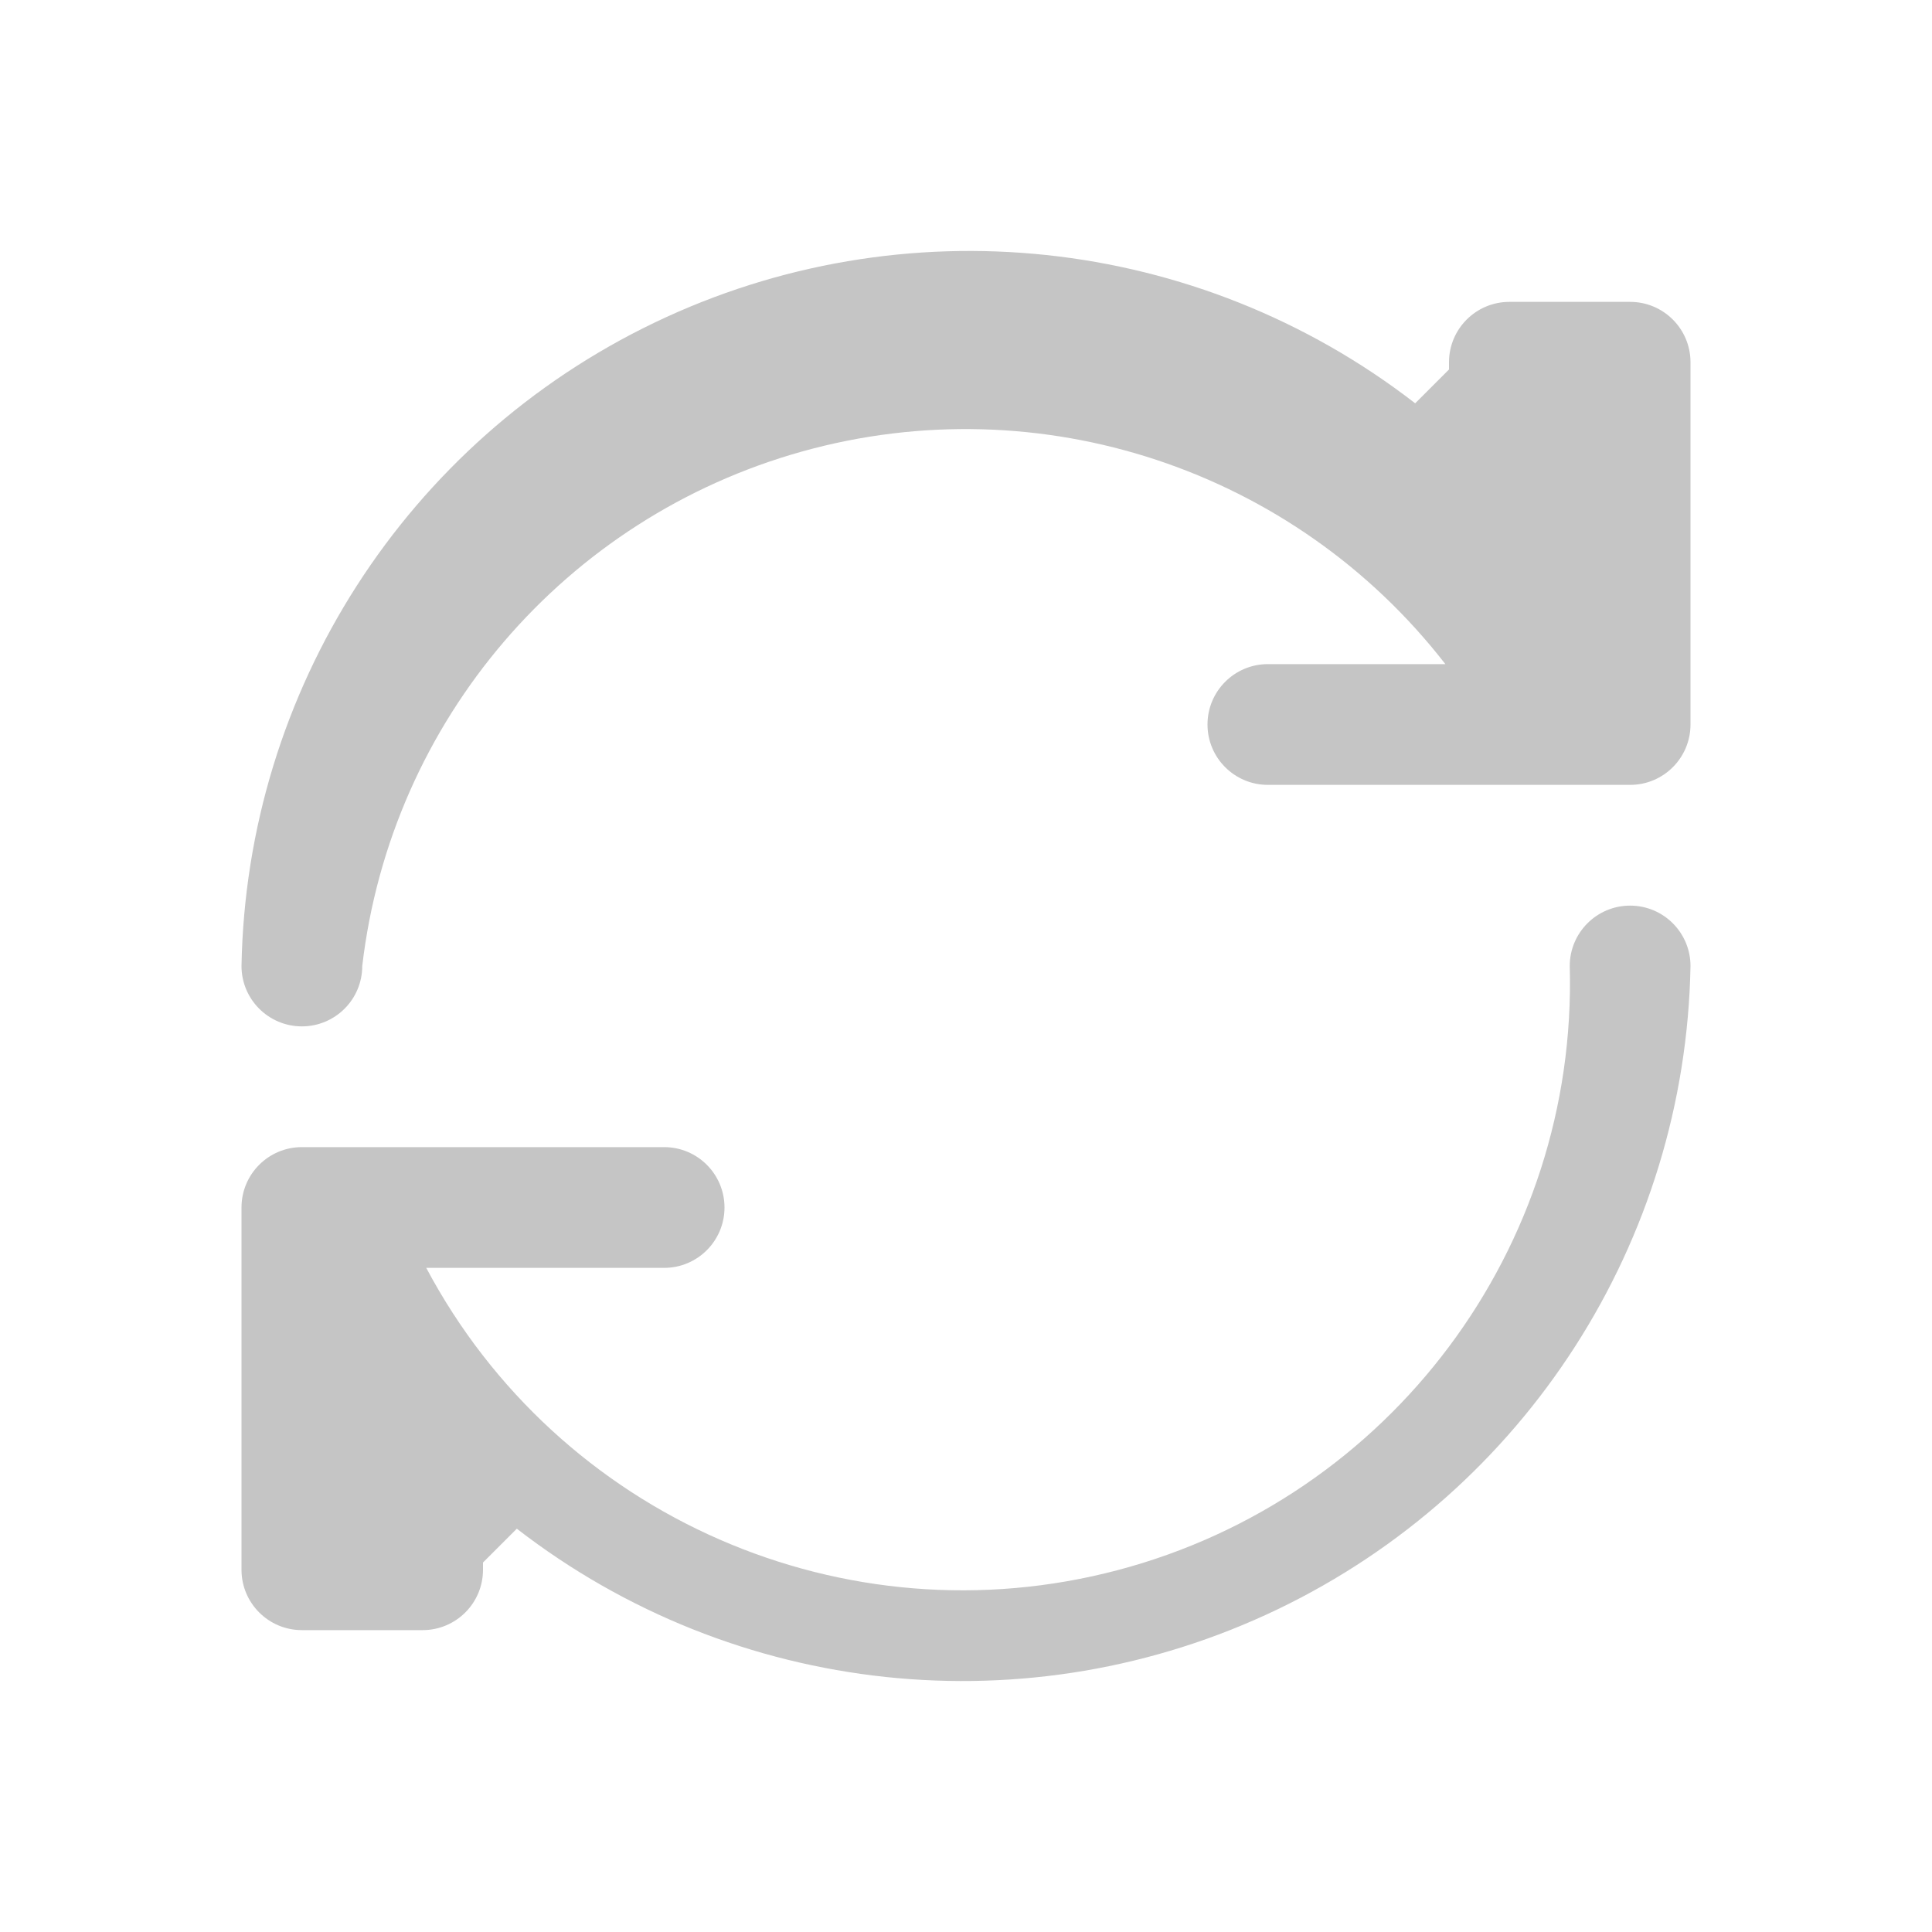
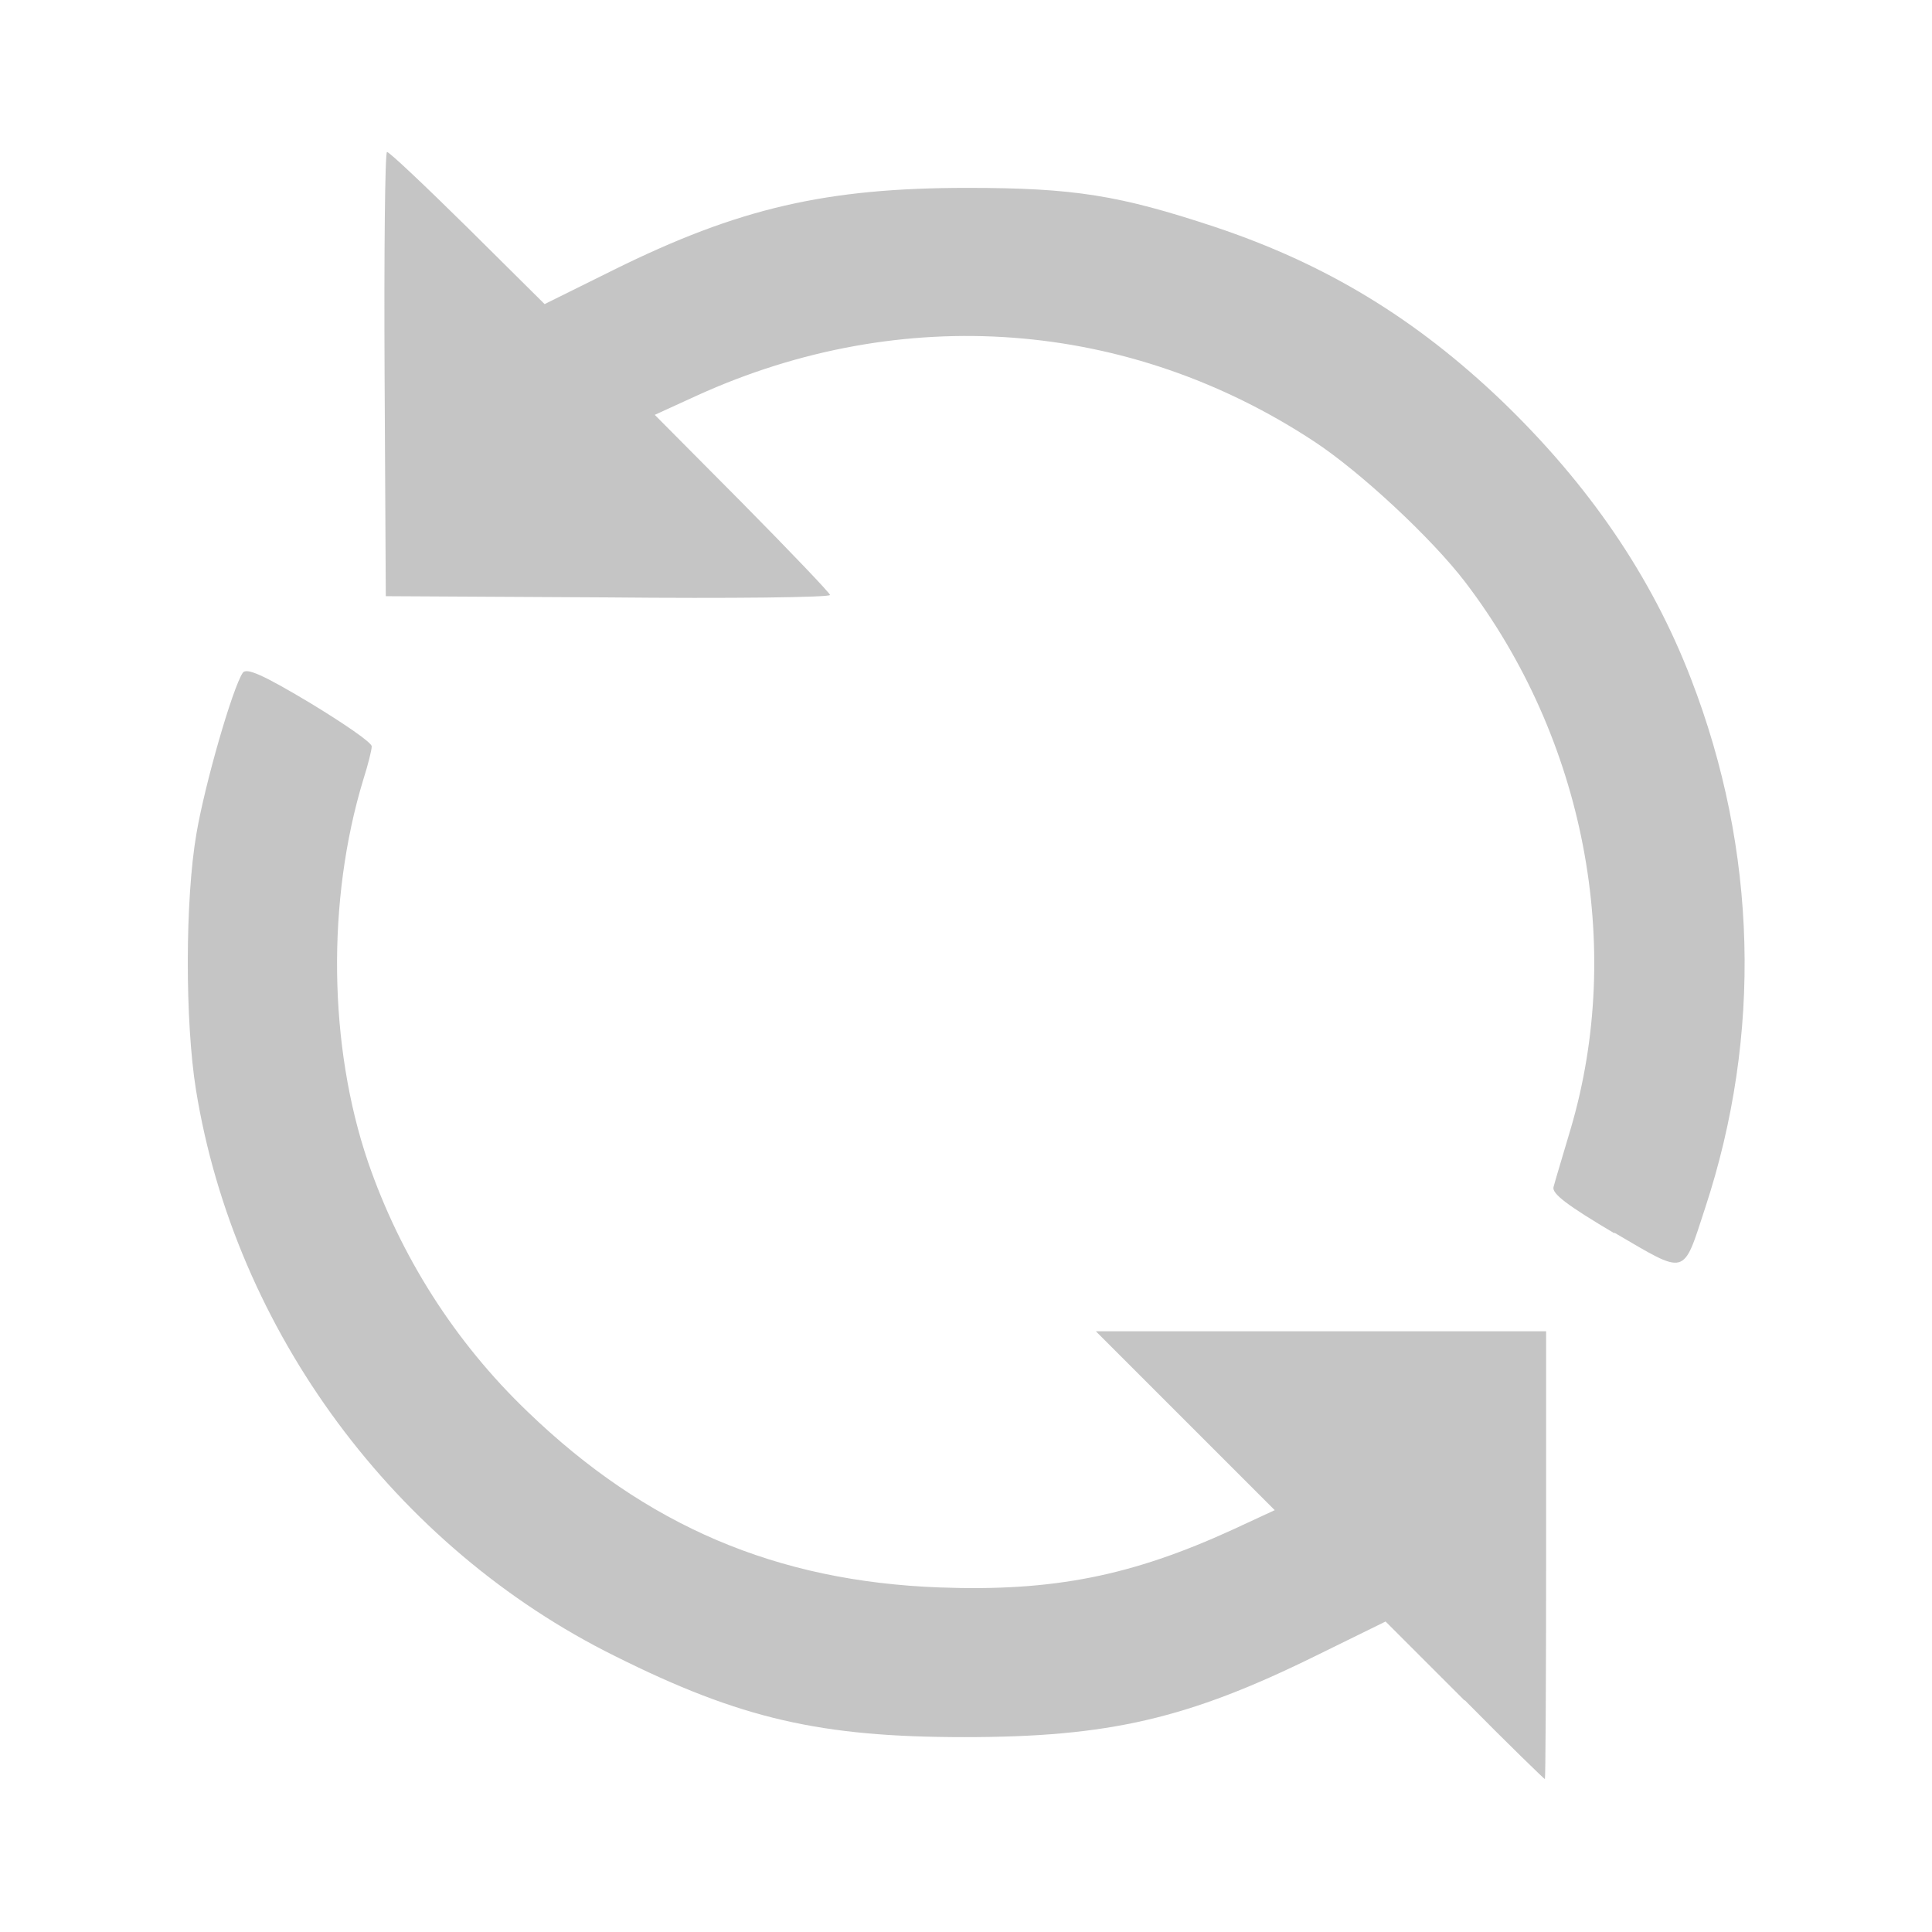
- <svg xmlns="http://www.w3.org/2000/svg" viewBox="0 0 16 16">
-   <path d="M13.5 2.5a.5.5 0 0 1 .5.5v3a.5.5 0 0 1-.5.5h-3a.5.5 0 0 1 0-1h1.47A5.03 5.03 0 0 0 3 8a.5.5 0 0 1-1 0 6.03 6.03 0 0 1 9.72-4.66l.28-.28V3a.5.5 0 0 1 .5-.5z" fill="#C5C5C5" />
-   <path d="M2.5 13.5a.5.5 0 0 1-.5-.5v-3a.5.5 0 0 1 .5-.5h3a.5.5 0 0 1 0 1H3.53A5.03 5.03 0 0 0 13 8a.5.5 0 0 1 1 0 6.03 6.03 0 0 1-9.72 4.66l-.28.28V13a.5.5 0 0 1-.5.5z" fill="#C5C5C5" />
+ <svg xmlns="http://www.w3.org/2000/svg" width="3.175mm" height="3.175mm" viewBox="0 0 3.175 3.175" version="1.1" id="svg5" xml:space="preserve">
+   <defs id="defs2" />
+   <g id="layer1" transform="translate(-46.57599,-87.71425)">
+     <g id="g2763">
+       <rect style="fill:none;fill-opacity:1;stroke:none;stroke-width:0.056;stroke-linecap:square;stroke-miterlimit:3.3;stroke-dasharray:none" id="rect2279" width="3.175" height="3.175" x="46.576" y="87.714" />
+       <path style="fill:#c5c5c5;fill-opacity:1;stroke-width:0.009" d="m 48.983,90.509 -0.13,-0.13 -0.114,0.056 c -0.211,0.104 -0.341,0.134 -0.578,0.134 -0.236,0 -0.368,-0.03 -0.574,-0.133 -0.362,-0.179 -0.625,-0.535 -0.689,-0.931 -0.018,-0.112 -0.018,-0.312 8.42e-4,-0.421 0.014,-0.082 0.059,-0.238 0.076,-0.264 0.006,-0.009 0.033,0.003 0.11,0.049 0.056,0.034 0.103,0.066 0.102,0.072 -7e-5,0.006 -0.006,0.03 -0.014,0.055 -0.06,0.198 -0.057,0.437 0.008,0.628 0.053,0.154 0.142,0.295 0.262,0.41 0.195,0.188 0.409,0.279 0.677,0.289 0.187,0.007 0.316,-0.019 0.482,-0.095 l 0.069,-0.032 -0.147,-0.147 -0.147,-0.147 h 0.37 0.37 v 0.368 c 0,0.202 -0.001,0.368 -0.002,0.368 -0.001,0 -0.061,-0.058 -0.132,-0.13 z m 0.246,-0.768 c -0.076,-0.045 -0.103,-0.065 -0.1,-0.076 0.002,-0.008 0.015,-0.051 0.028,-0.095 0.089,-0.301 0.023,-0.642 -0.173,-0.899 -0.055,-0.072 -0.172,-0.181 -0.248,-0.231 -0.305,-0.201 -0.677,-0.229 -1.014,-0.076 l -0.07,0.032 0.144,0.145 c 0.079,0.08 0.144,0.148 0.144,0.151 0,0.004 -0.164,0.006 -0.365,0.004 l -0.365,-0.002 -0.002,-0.365 c -0.001,-0.201 7.08e-4,-0.365 0.004,-0.365 0.004,0 0.063,0.056 0.133,0.125 l 0.126,0.125 0.113,-0.056 c 0.206,-0.102 0.35,-0.135 0.582,-0.135 0.175,7.1e-5 0.249,0.012 0.406,0.064 0.183,0.061 0.331,0.151 0.473,0.287 0.142,0.137 0.245,0.287 0.31,0.456 0.109,0.282 0.117,0.585 0.023,0.87 -0.037,0.113 -0.029,0.11 -0.149,0.04 z" id="path2333" />
+     </g>
+   </g>
</svg>
